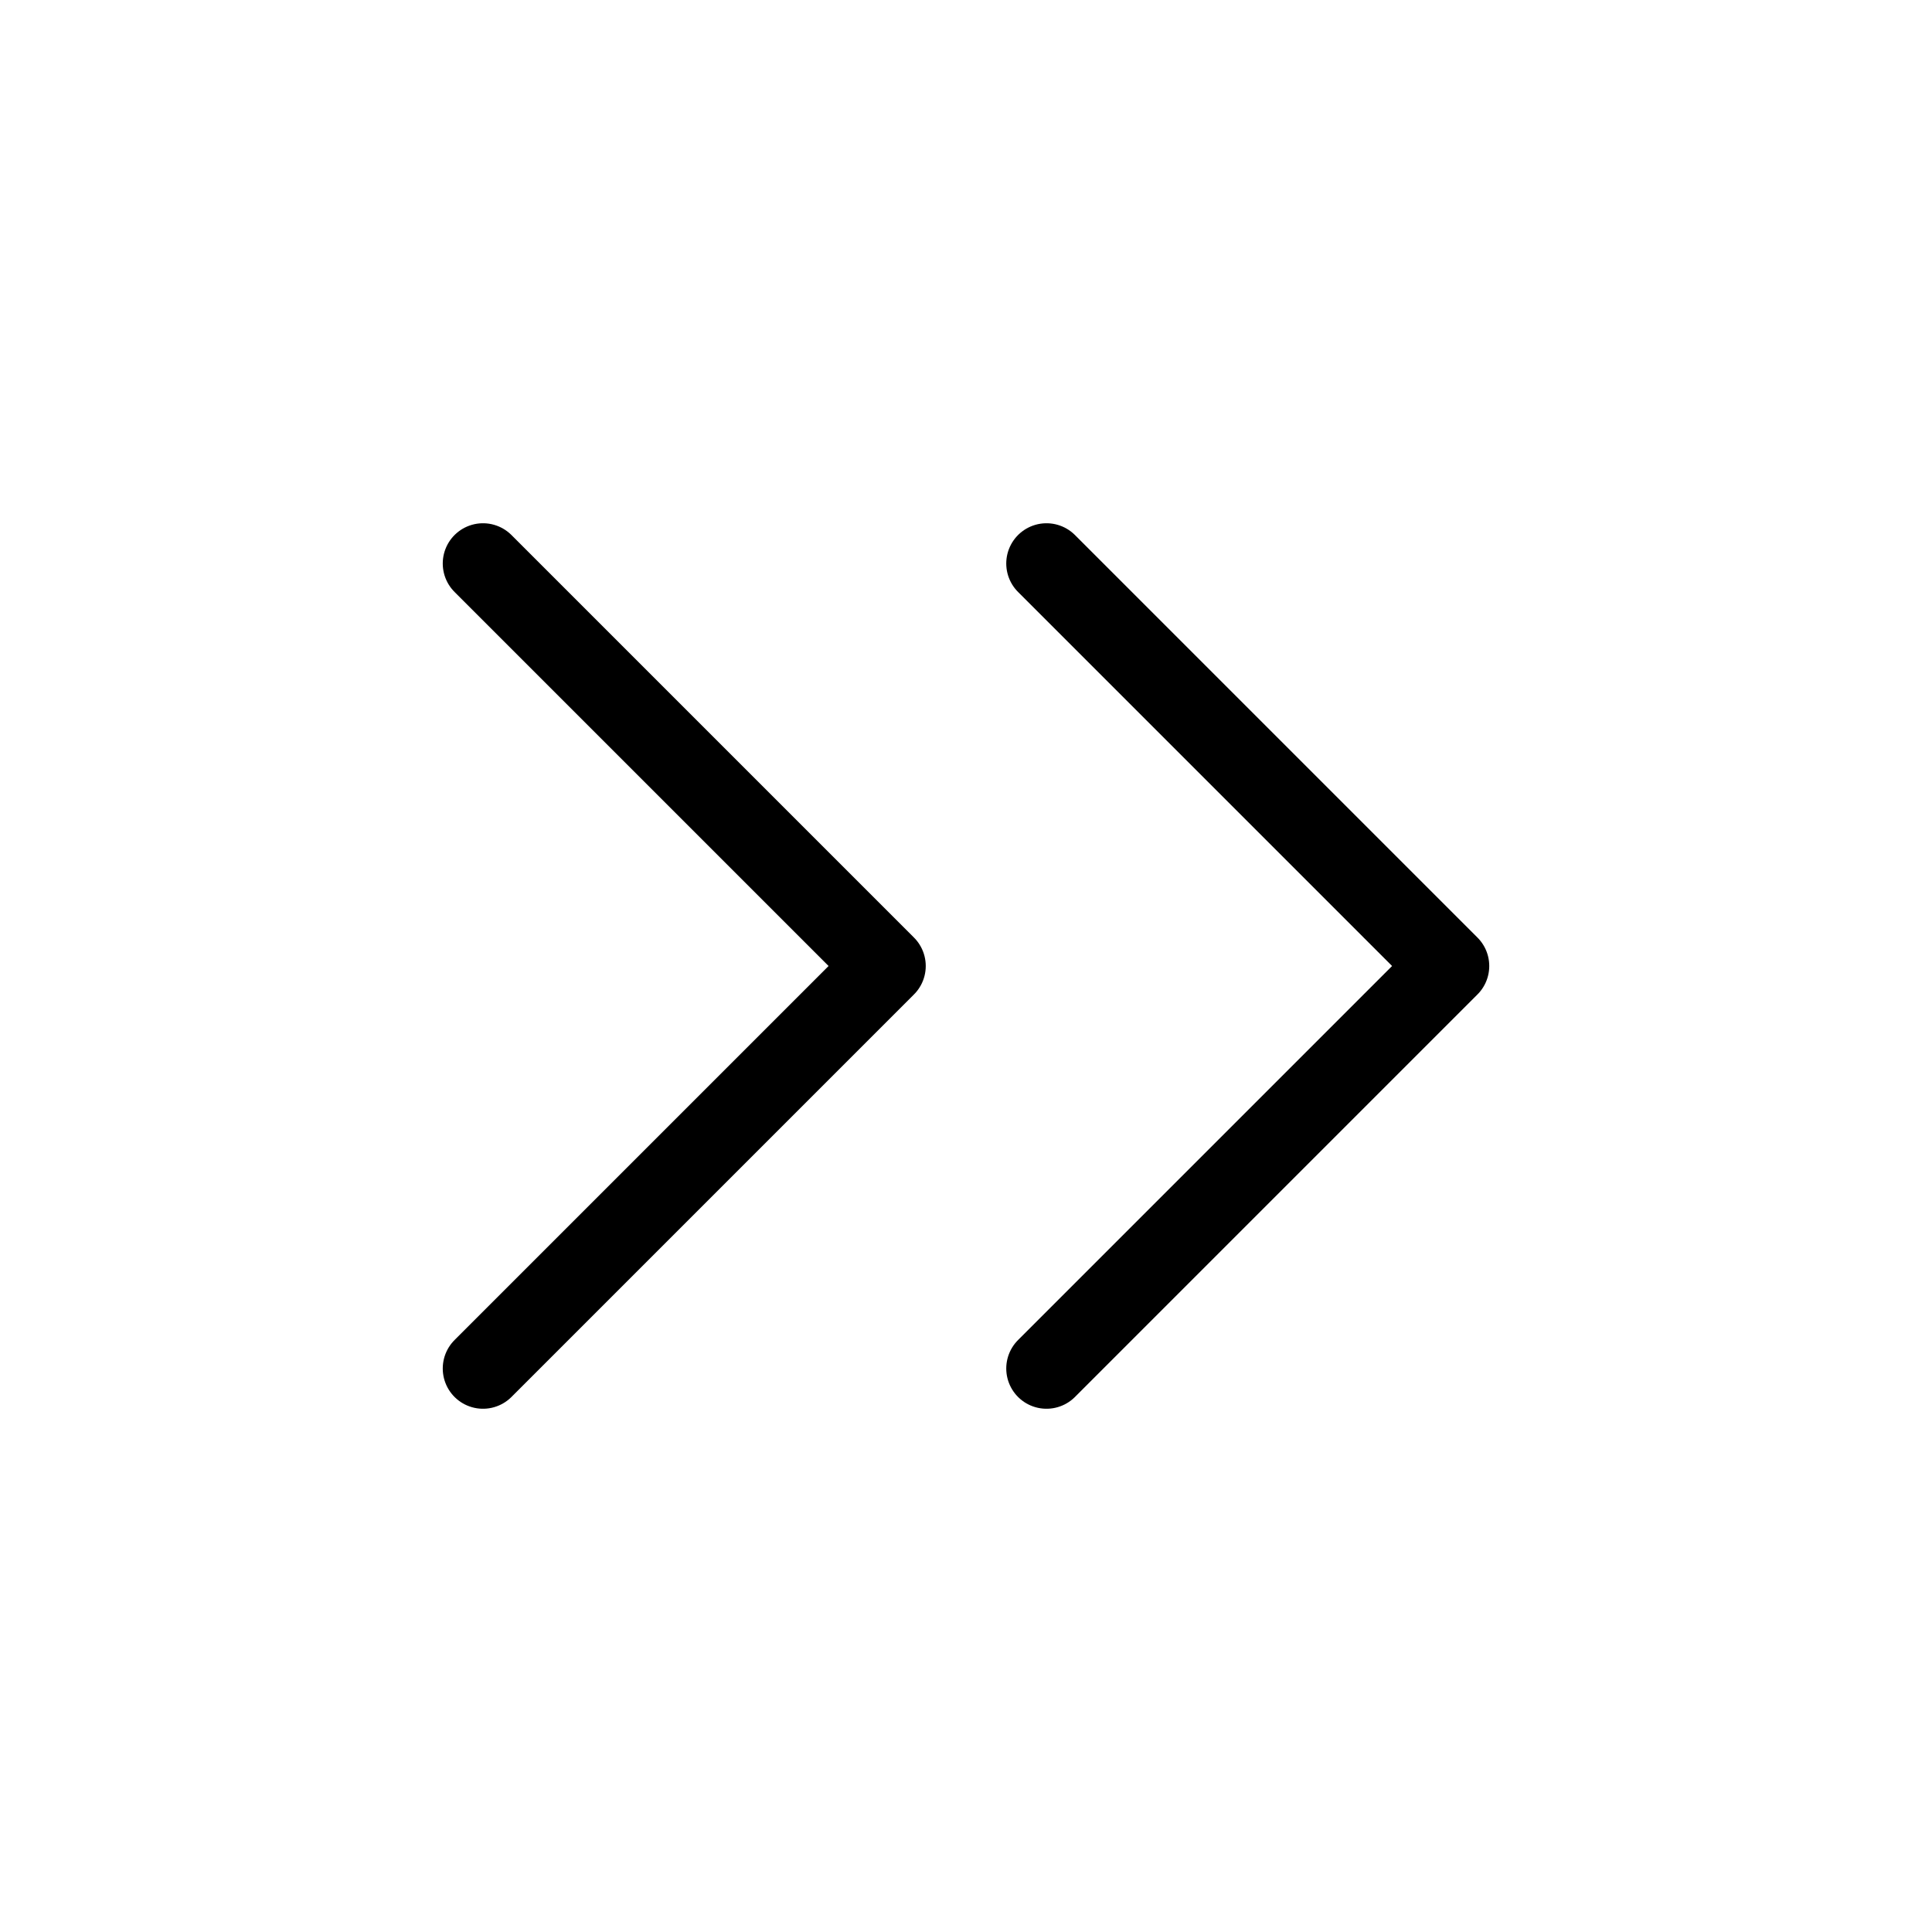
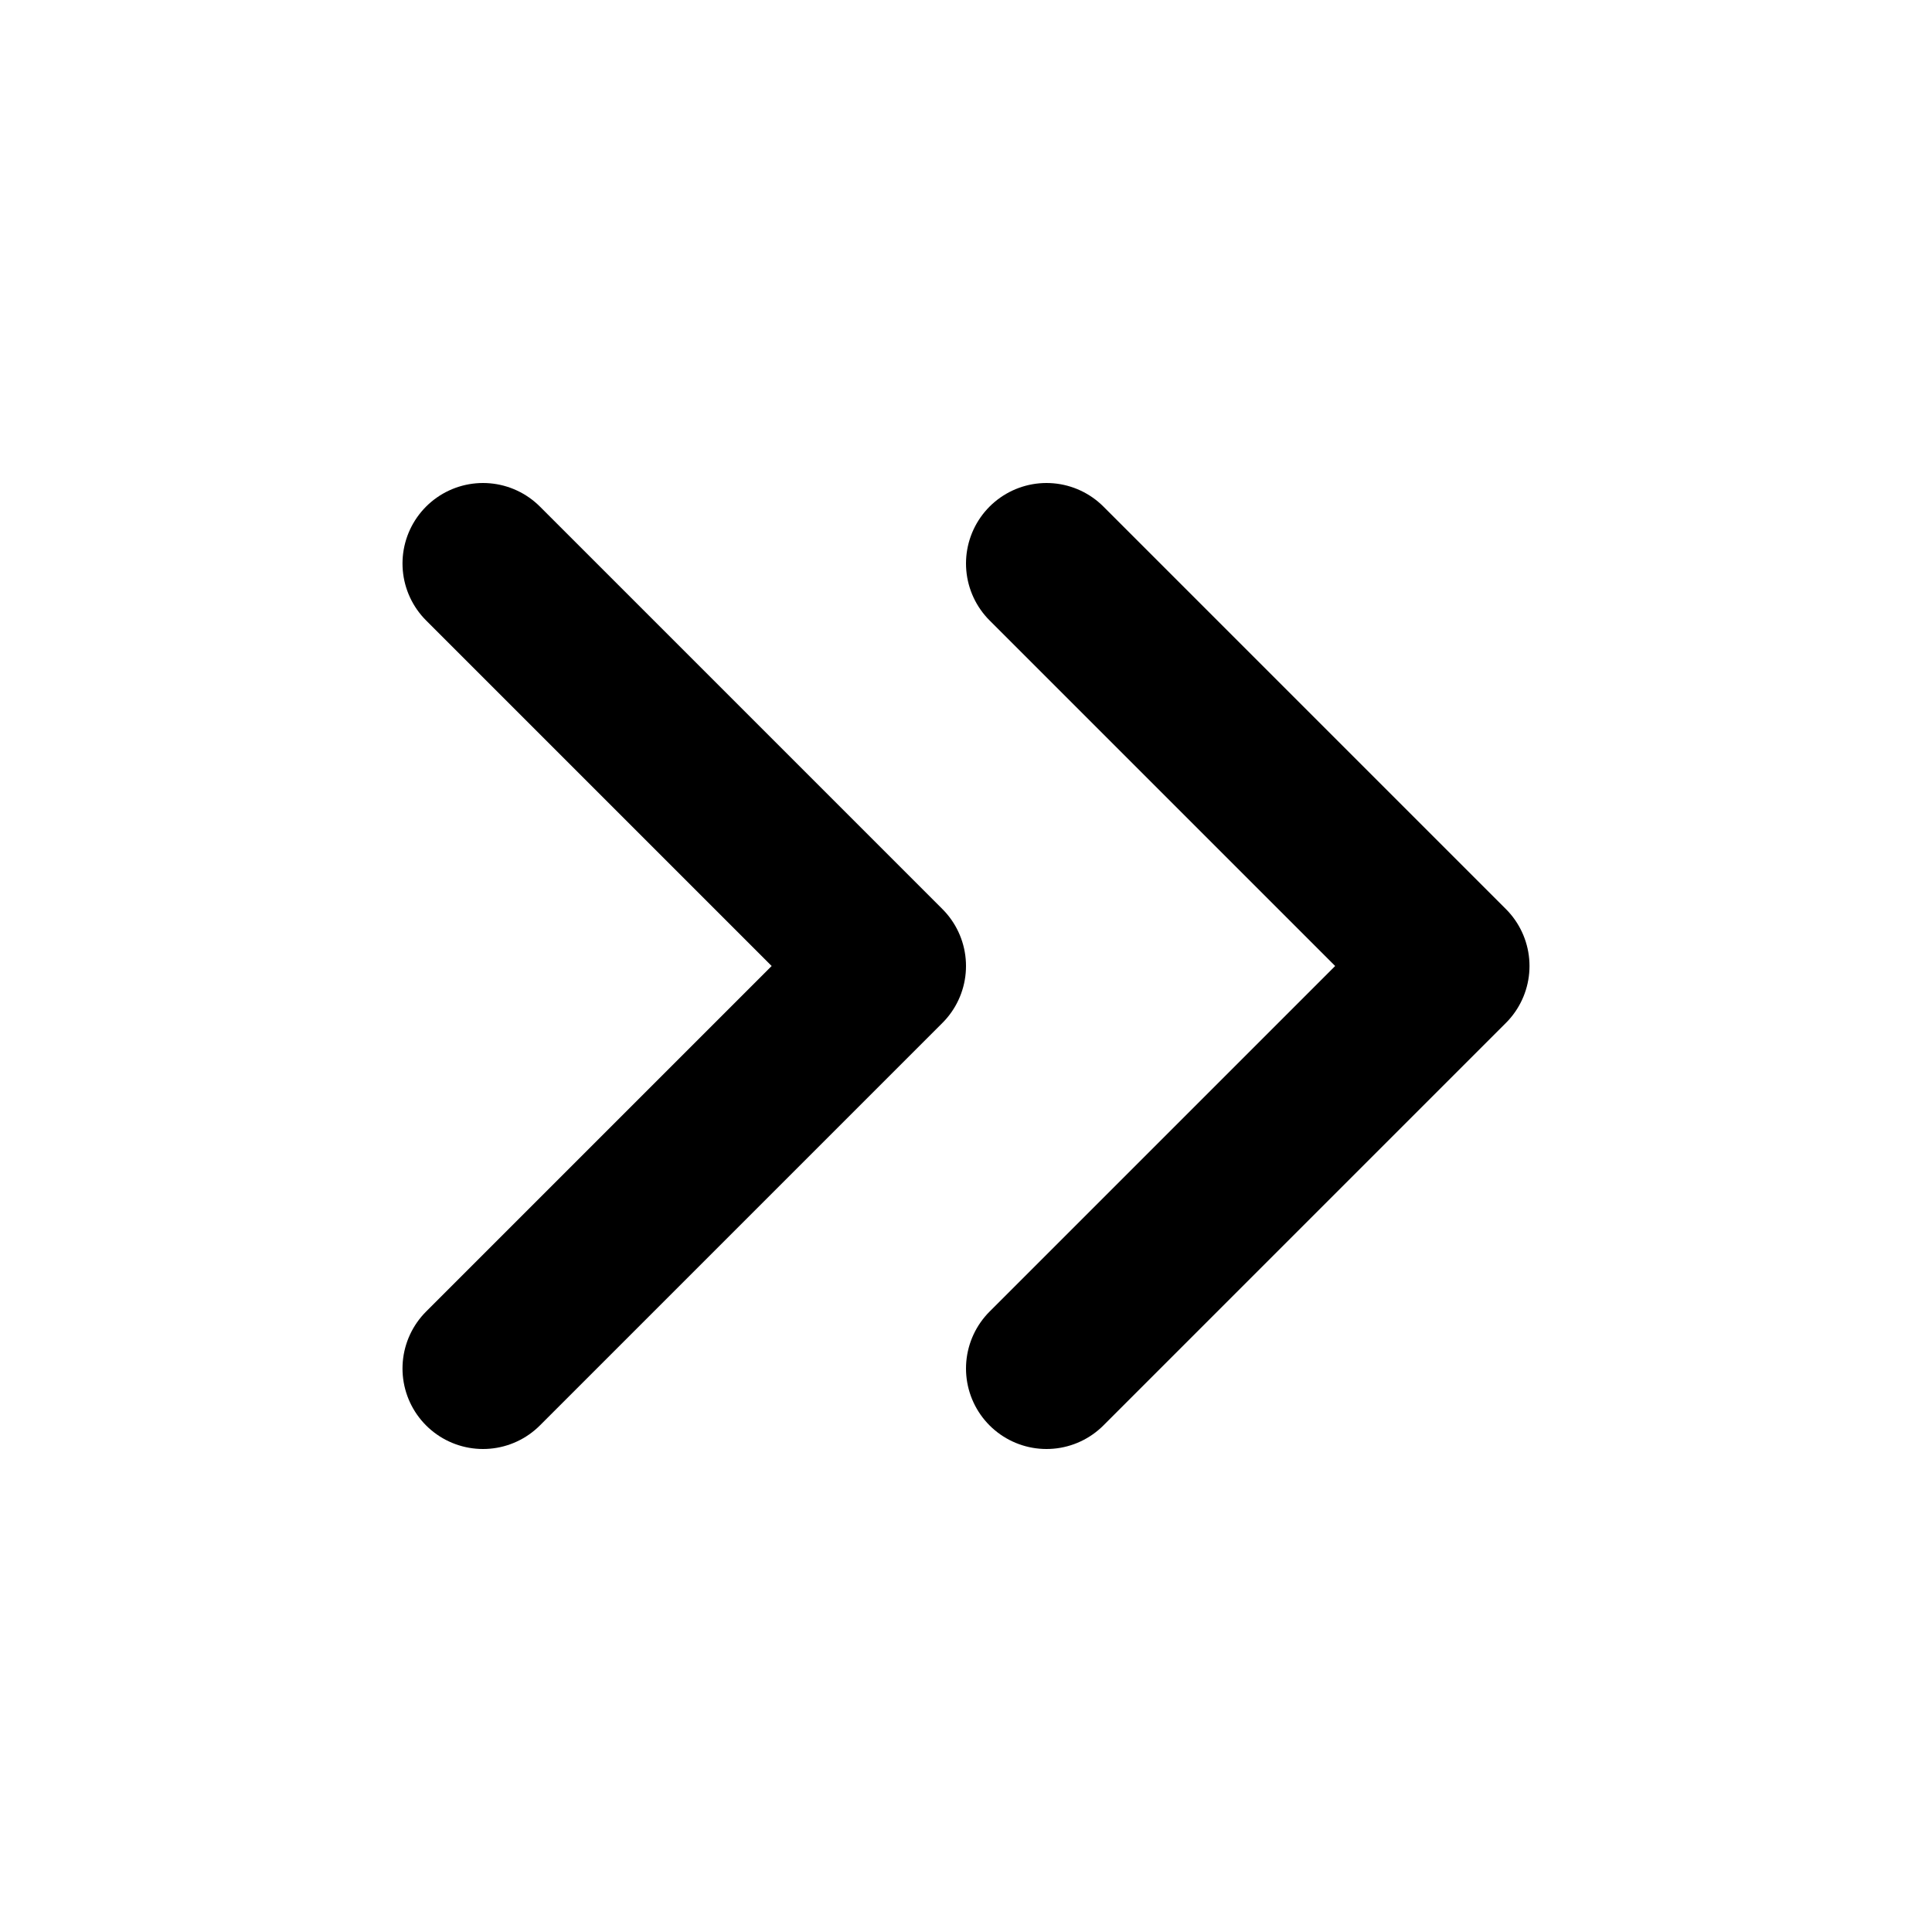
- <svg xmlns="http://www.w3.org/2000/svg" width="24" height="24" fill="none" stroke="currentColor" stroke-width="1" stroke-linecap="round" stroke-linejoin="round" class="feather feather-chevrons-right">
+ <svg xmlns="http://www.w3.org/2000/svg" width="24" height="24" fill="none" stroke="currentColor" stroke-width="2" stroke-linecap="round" stroke-linejoin="round" class="feather feather-chevrons-right">
  <path d="M13 17l5-5-5-5M6 17l5-5-5-5" />
</svg>
